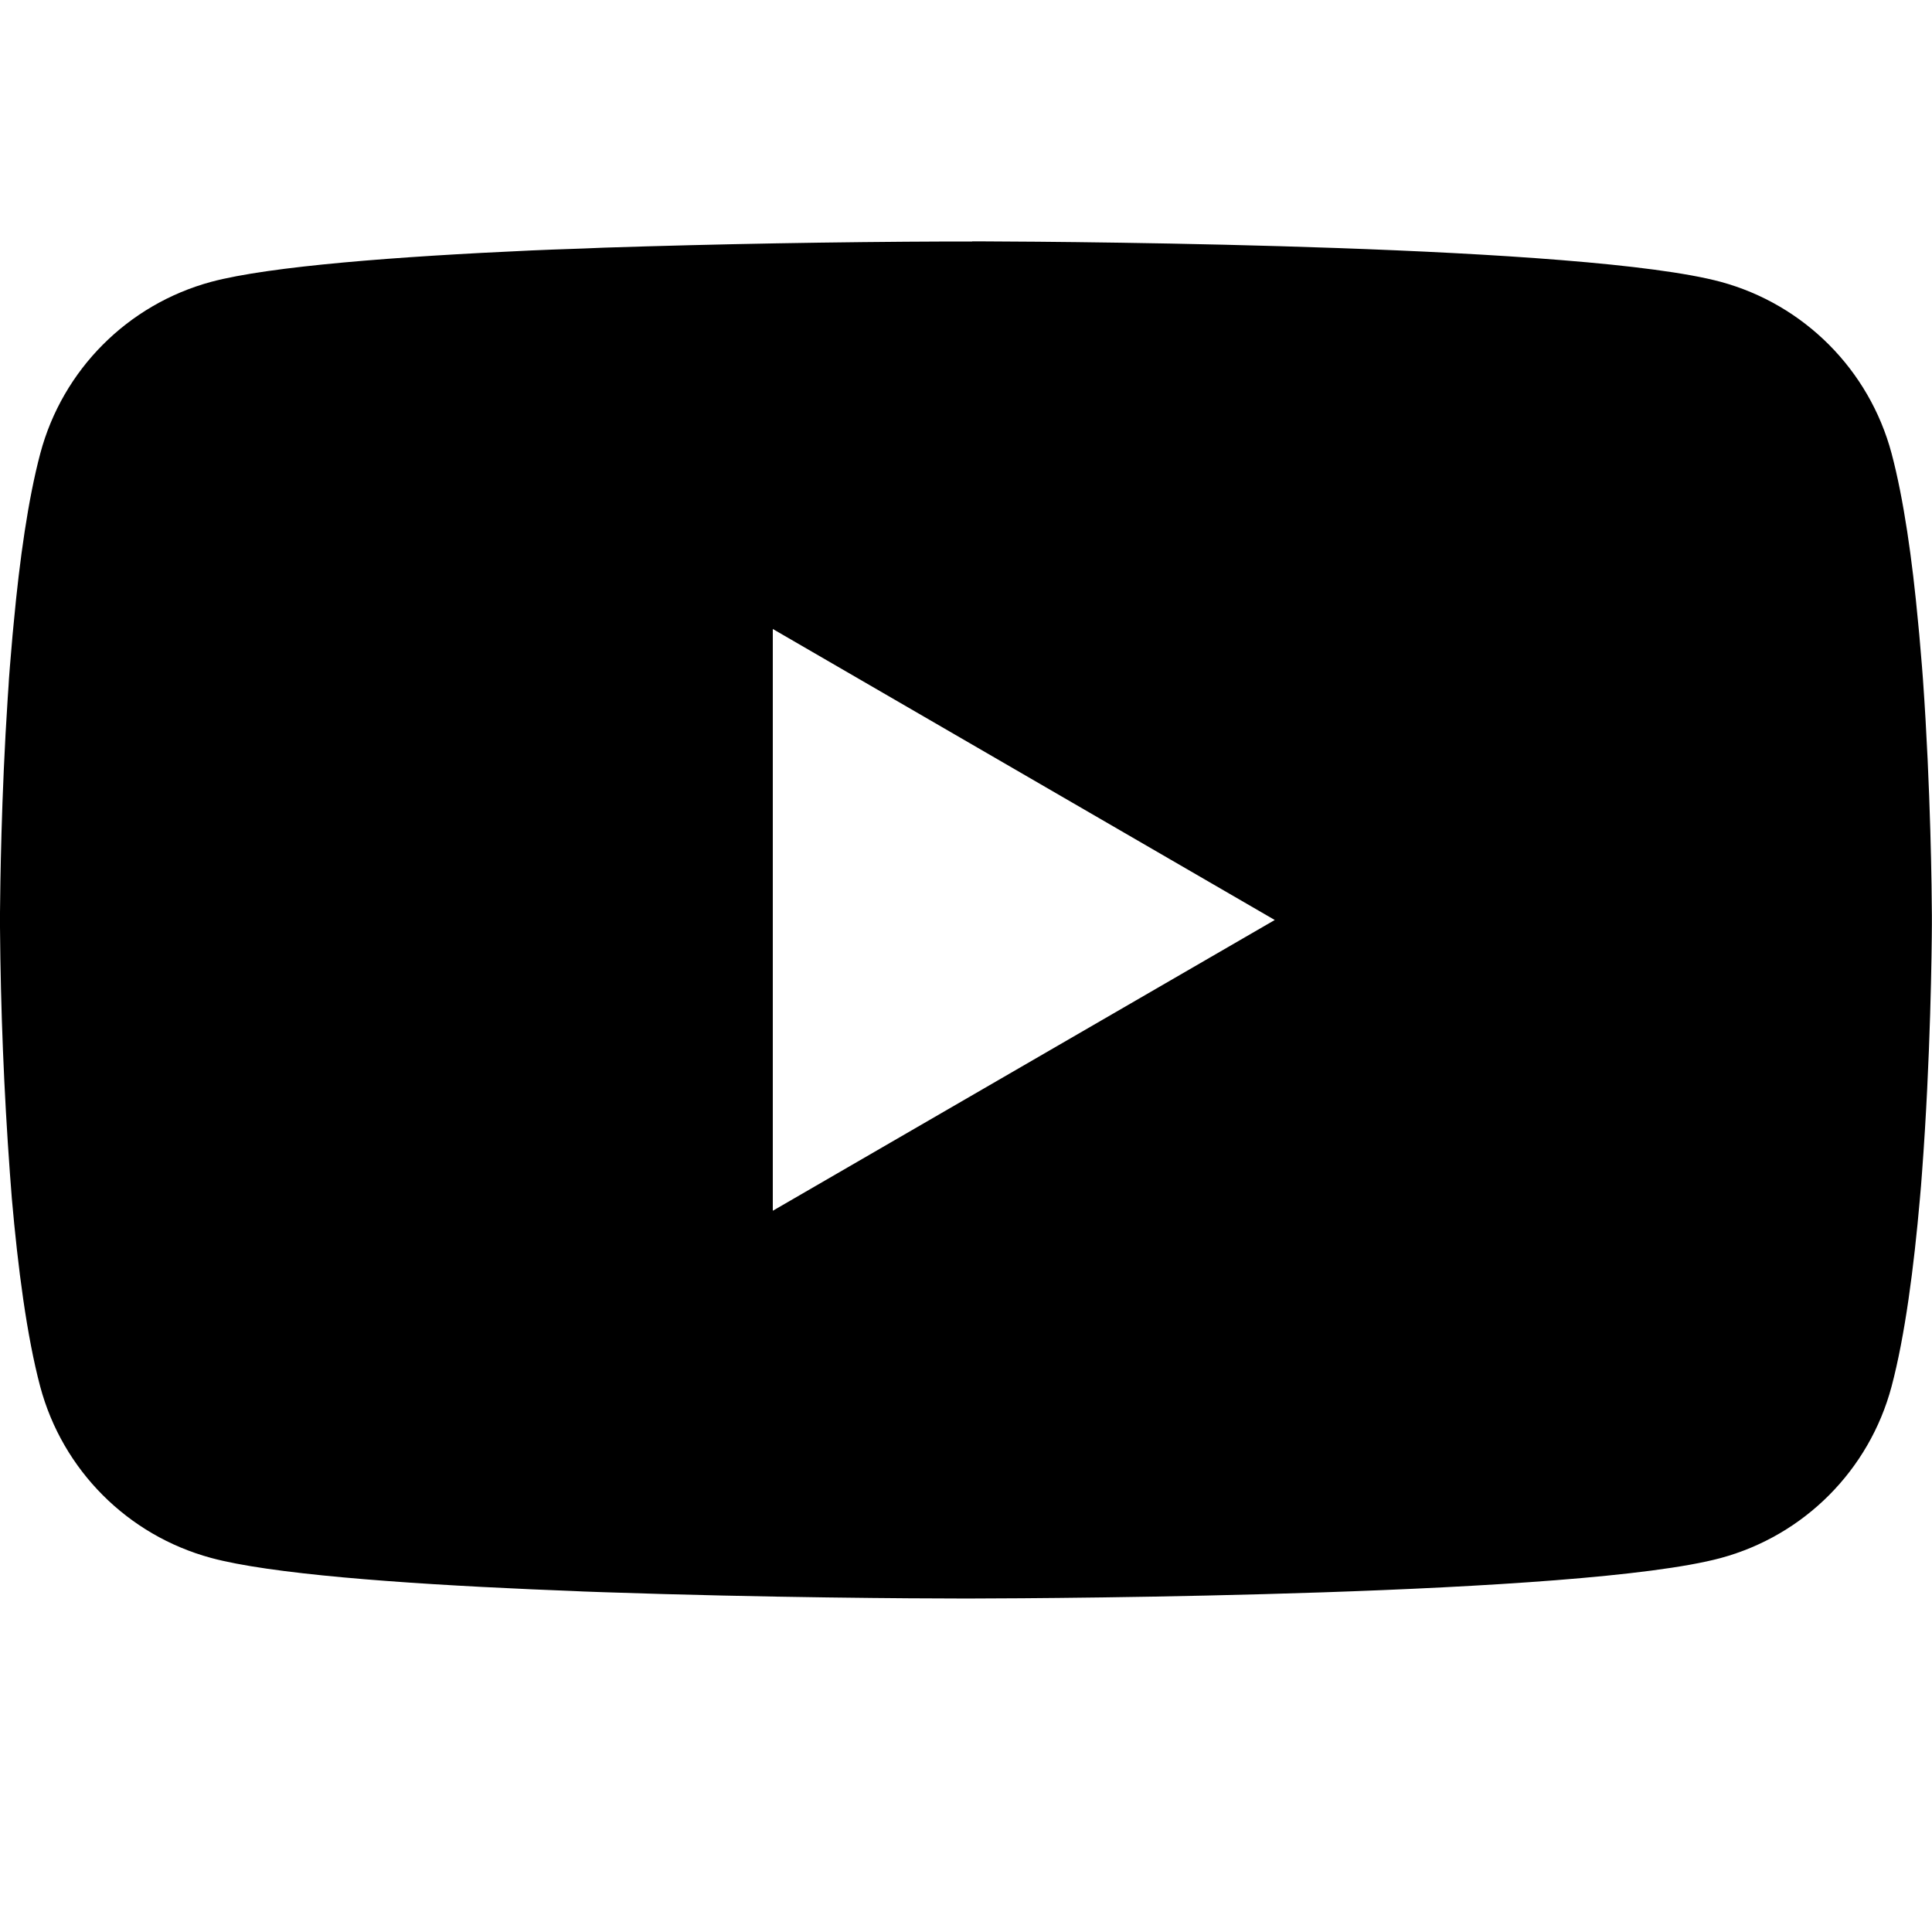
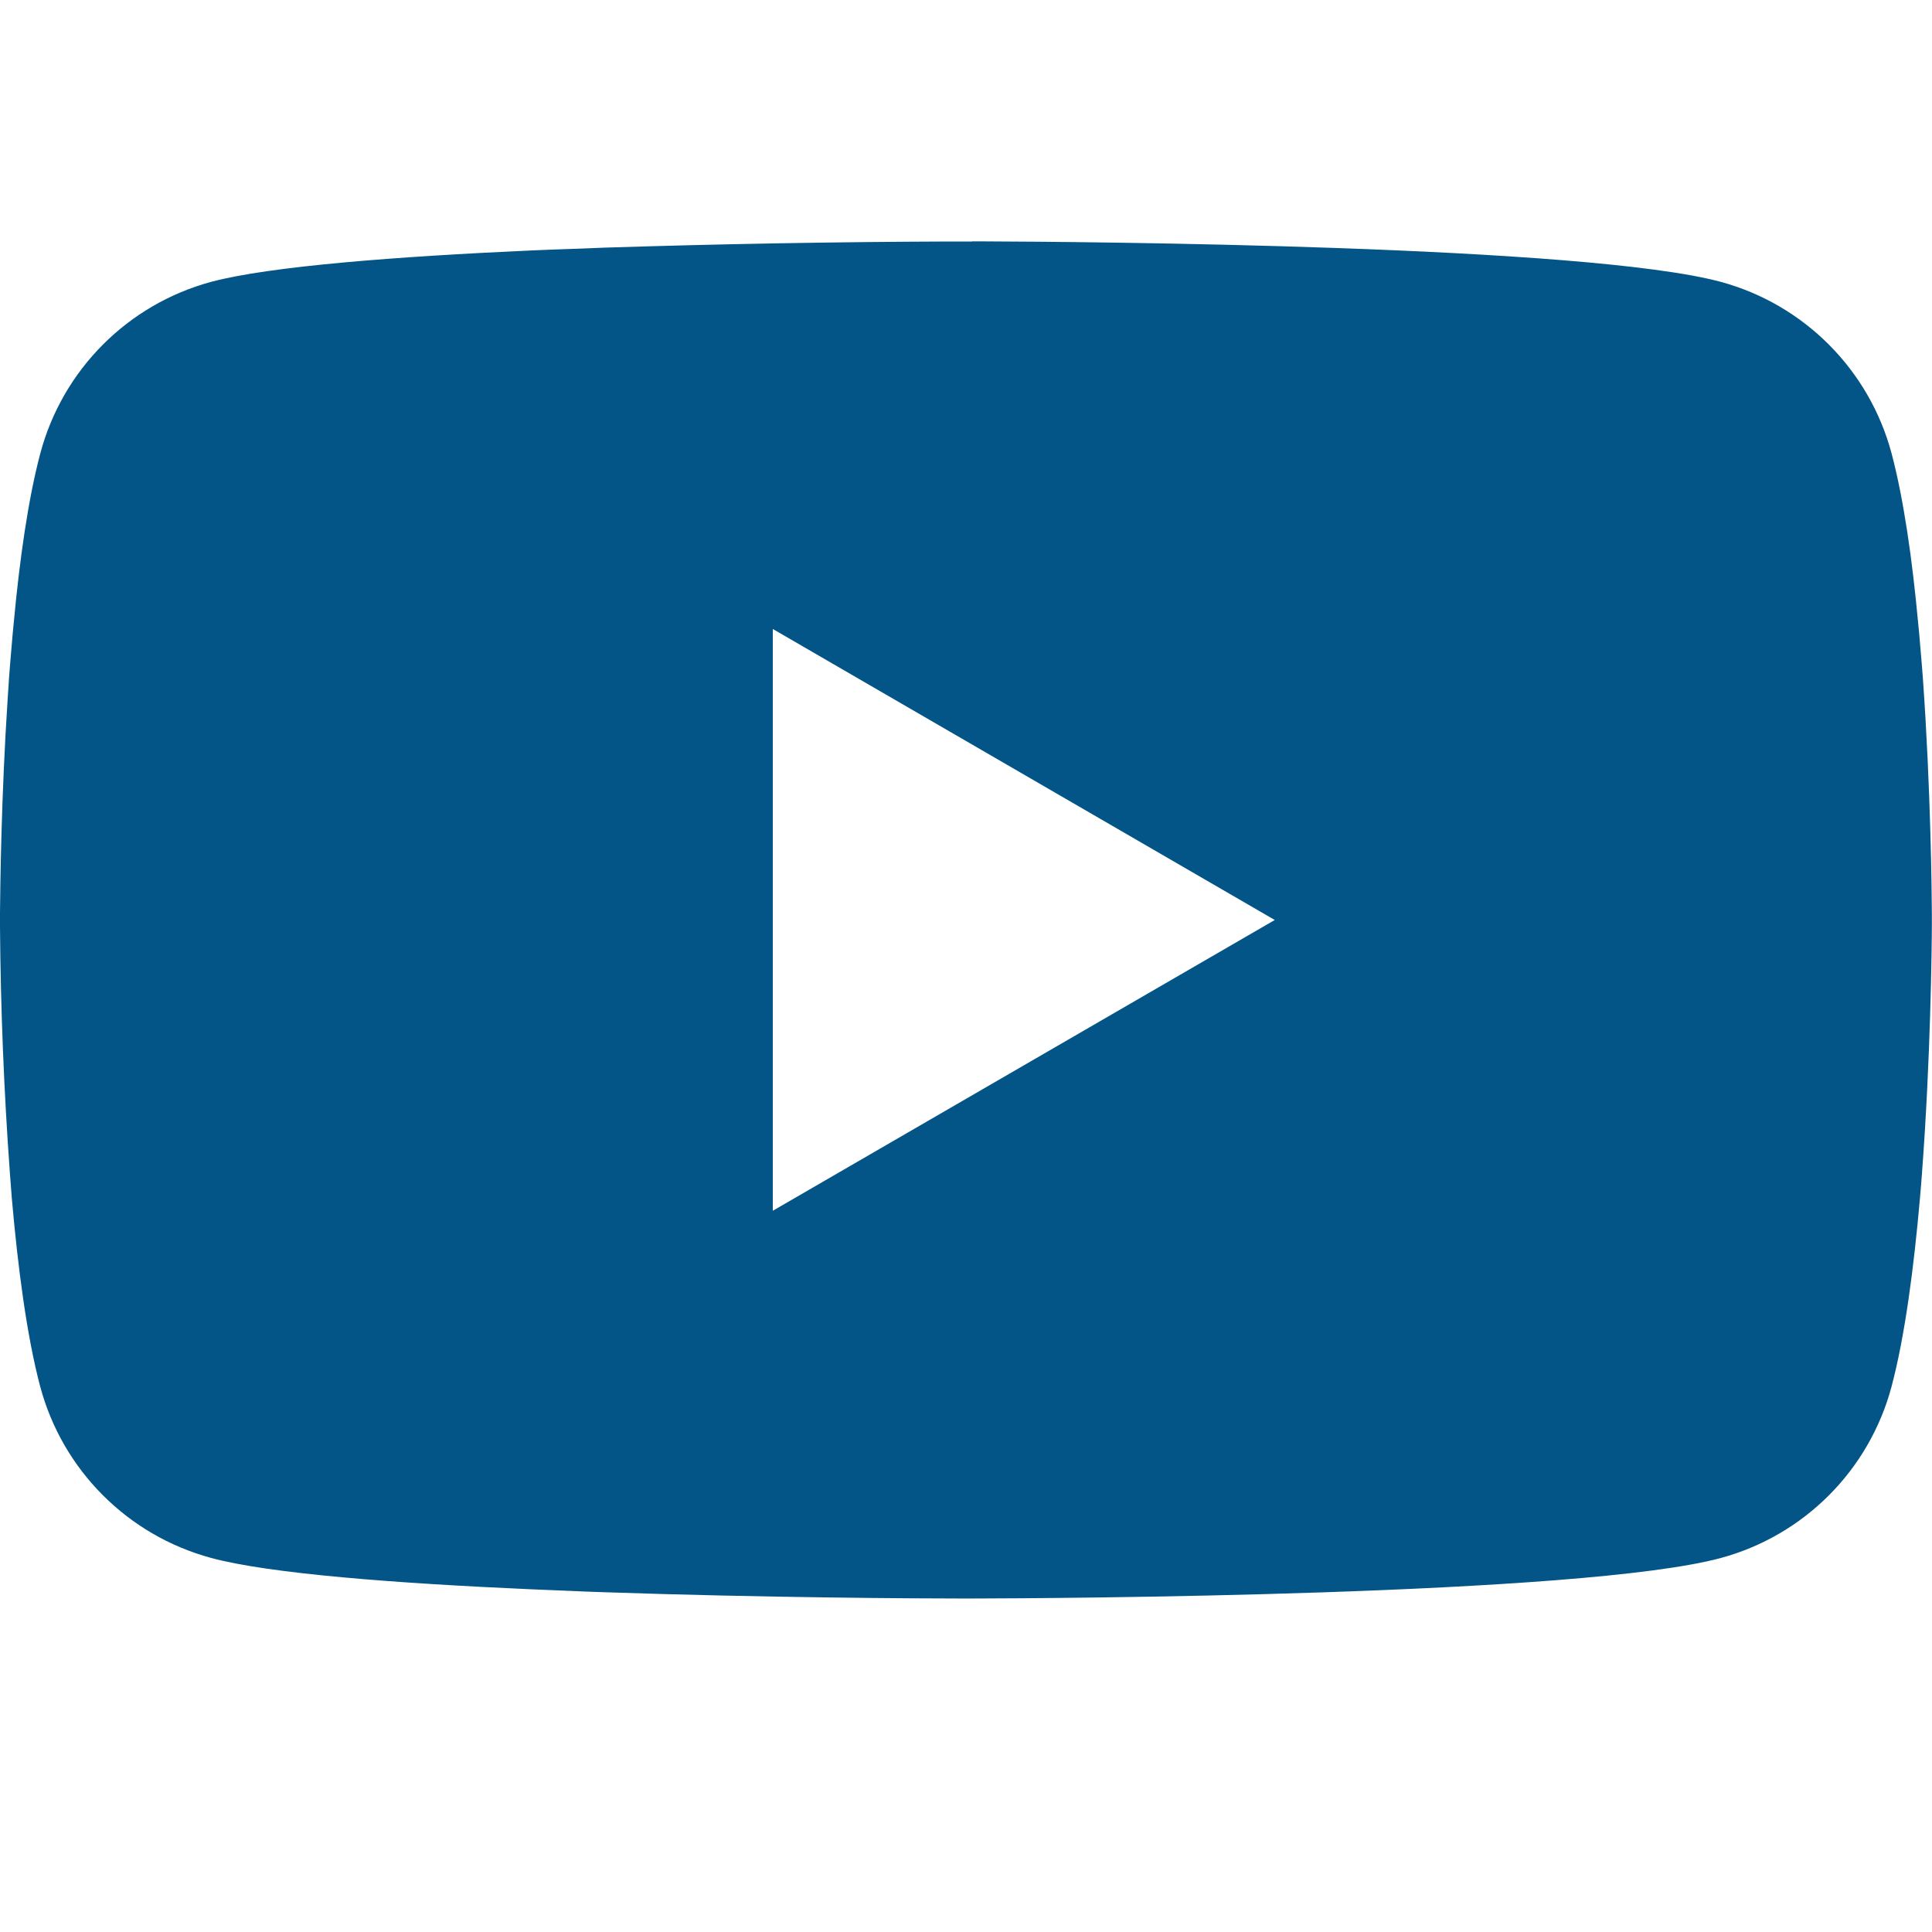
- <svg xmlns="http://www.w3.org/2000/svg" width="16" height="16" fill="currentColor" class="bi bi-youtube" viewBox="0 0 16 16">
+ <svg xmlns="http://www.w3.org/2000/svg" width="22" height="22" fill="#035587" viewBox="0 0 16 16">
  <path d="M8.051 1.999h.089c.822.003 4.987.033 6.11.335a2.01 2.01 0 0 1 1.415 1.42c.101.38.172.883.22 1.402l.01.104.022.26.008.104c.065.914.073 1.77.074 1.957v.075c-.001.194-.01 1.108-.082 2.06l-.008.105-.009.104c-.05.572-.124 1.14-.235 1.558a2.007 2.007 0 0 1-1.415 1.42c-1.16.312-5.569.334-6.18.335h-.142c-.309 0-1.587-.006-2.927-.052l-.17-.006-.087-.004-.171-.007-.171-.007c-1.11-.049-2.167-.128-2.654-.26a2.007 2.007 0 0 1-1.415-1.419c-.111-.417-.185-.986-.235-1.558L.09 9.82l-.008-.104A31.4 31.4 0 0 1 0 7.68v-.123c.002-.215.01-.958.064-1.778l.007-.103.003-.052.008-.104.022-.26.01-.104c.048-.519.119-1.023.22-1.402a2.007 2.007 0 0 1 1.415-1.42c.487-.13 1.544-.21 2.654-.26l.17-.007.172-.006.086-.003.171-.007A99.788 99.788 0 0 1 7.858 2h.193zM6.4 5.209v4.818l4.157-2.408L6.4 5.209z" />
</svg>
